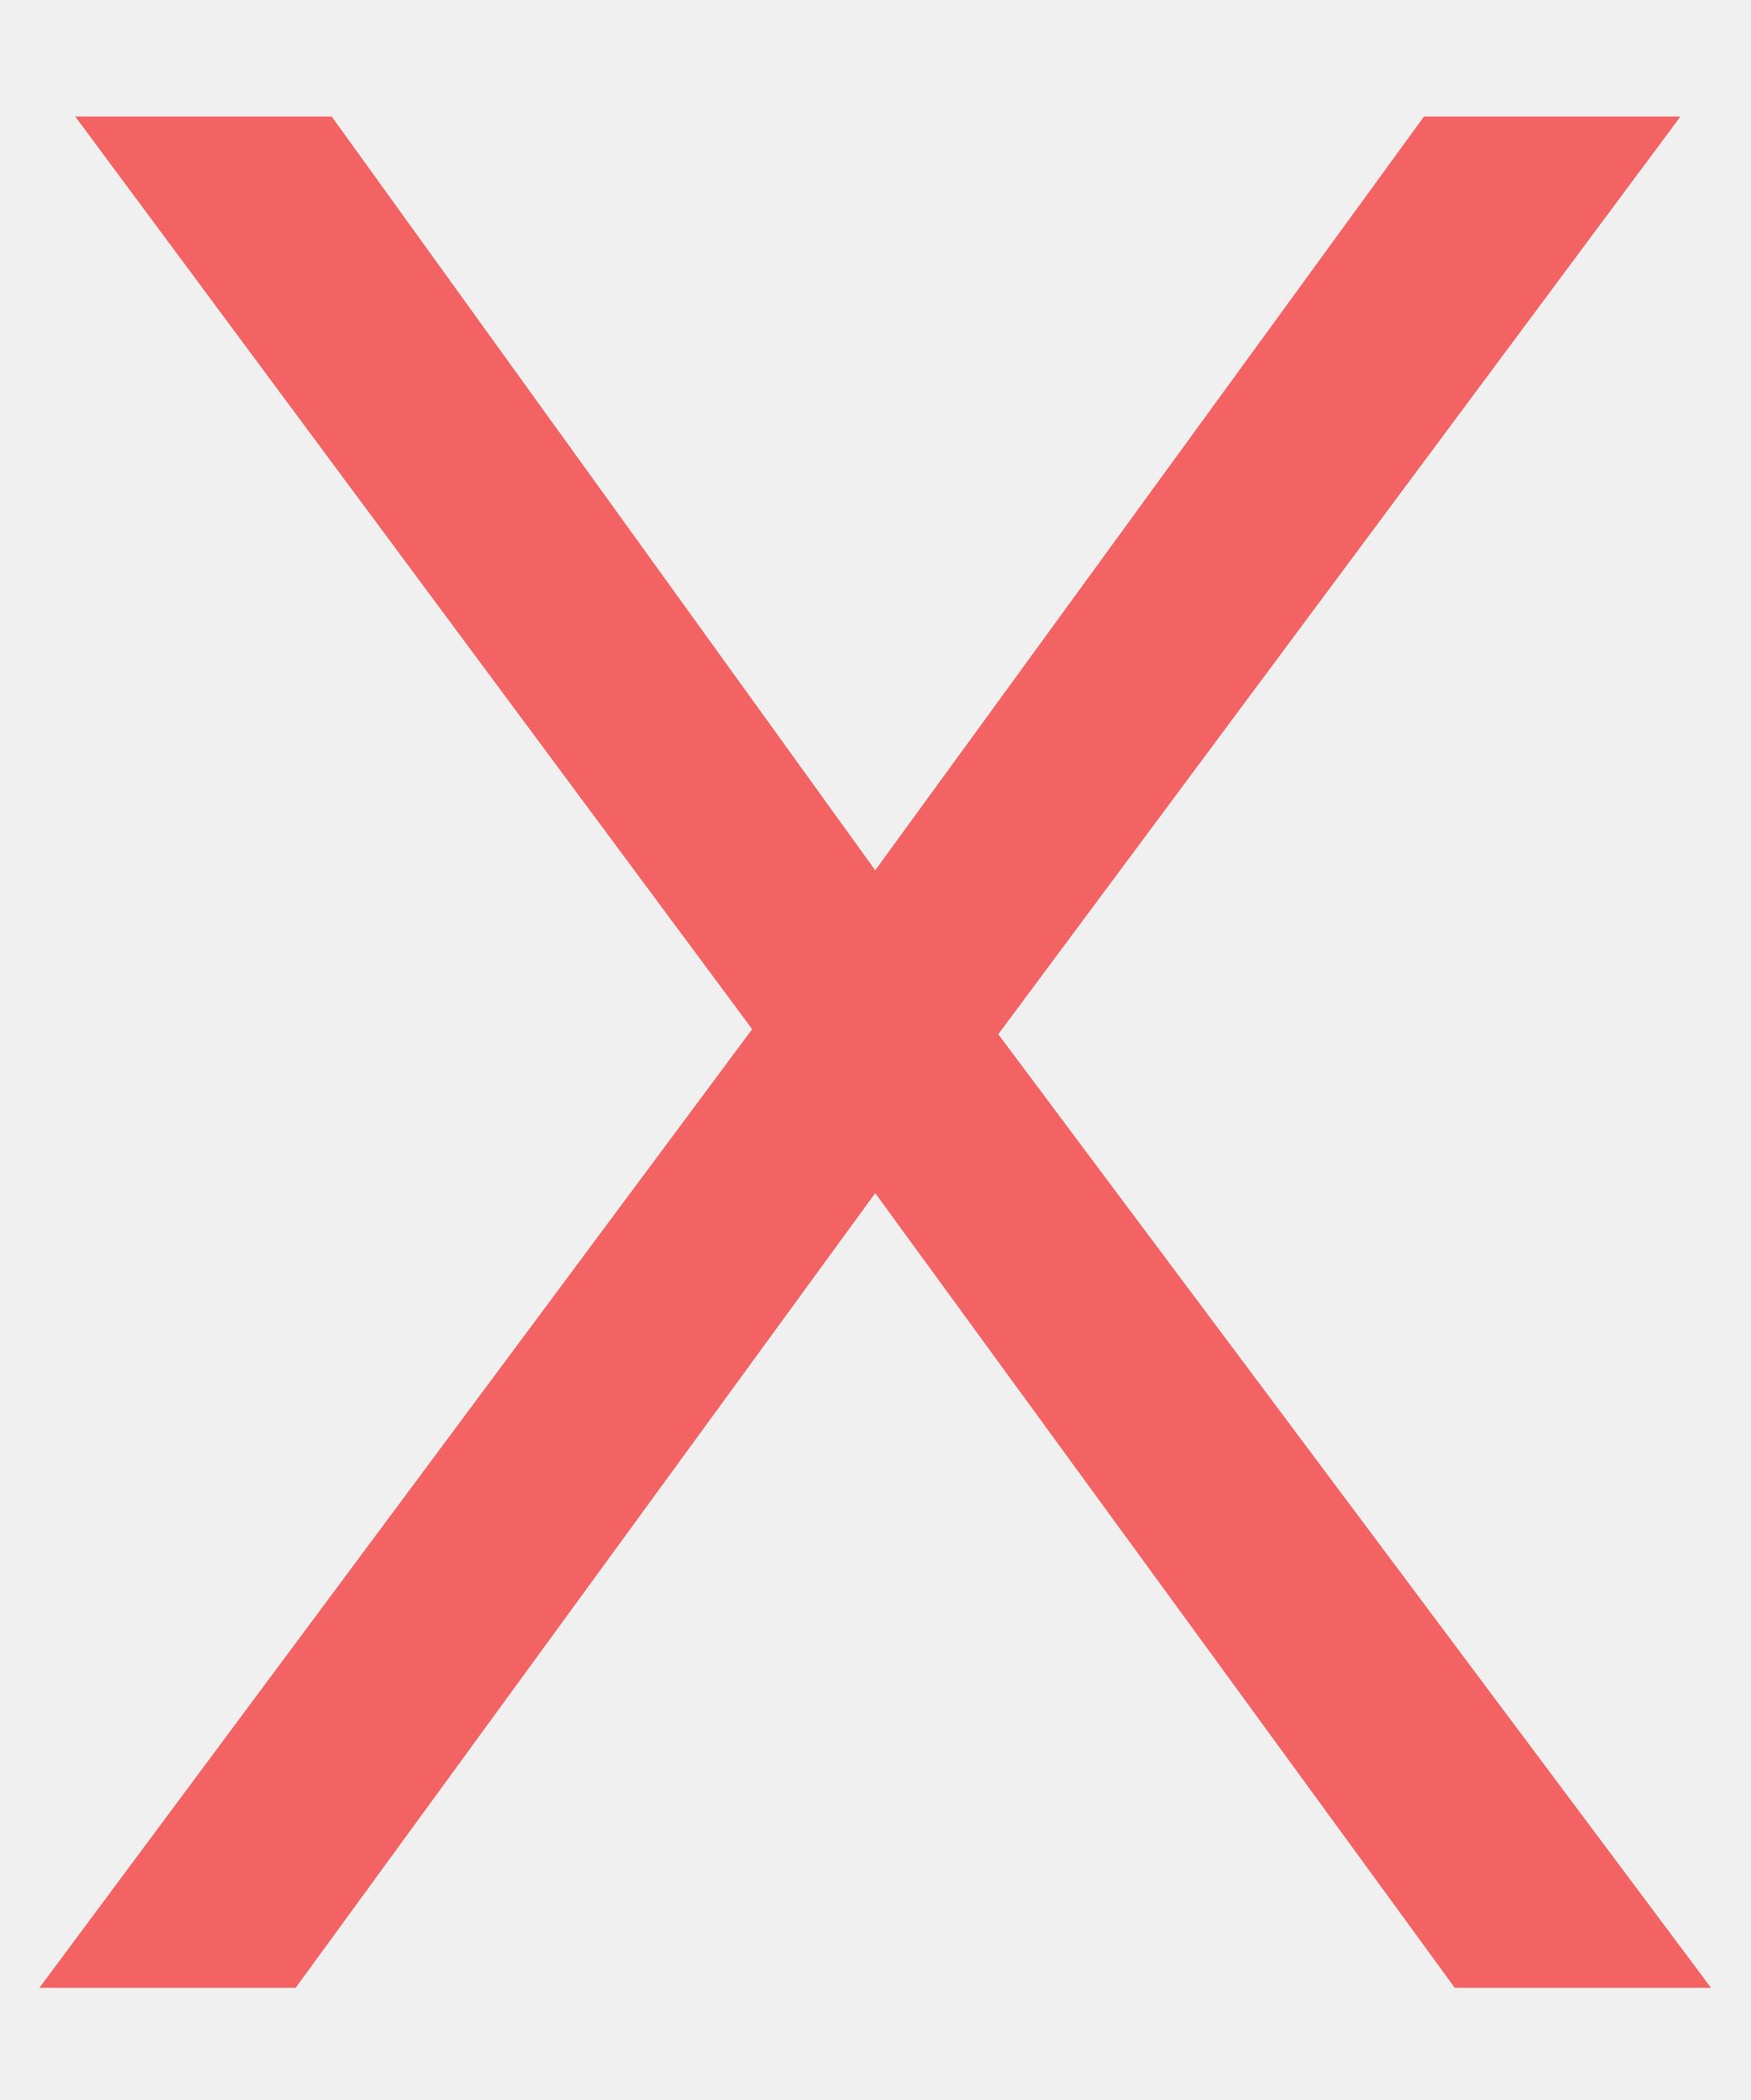
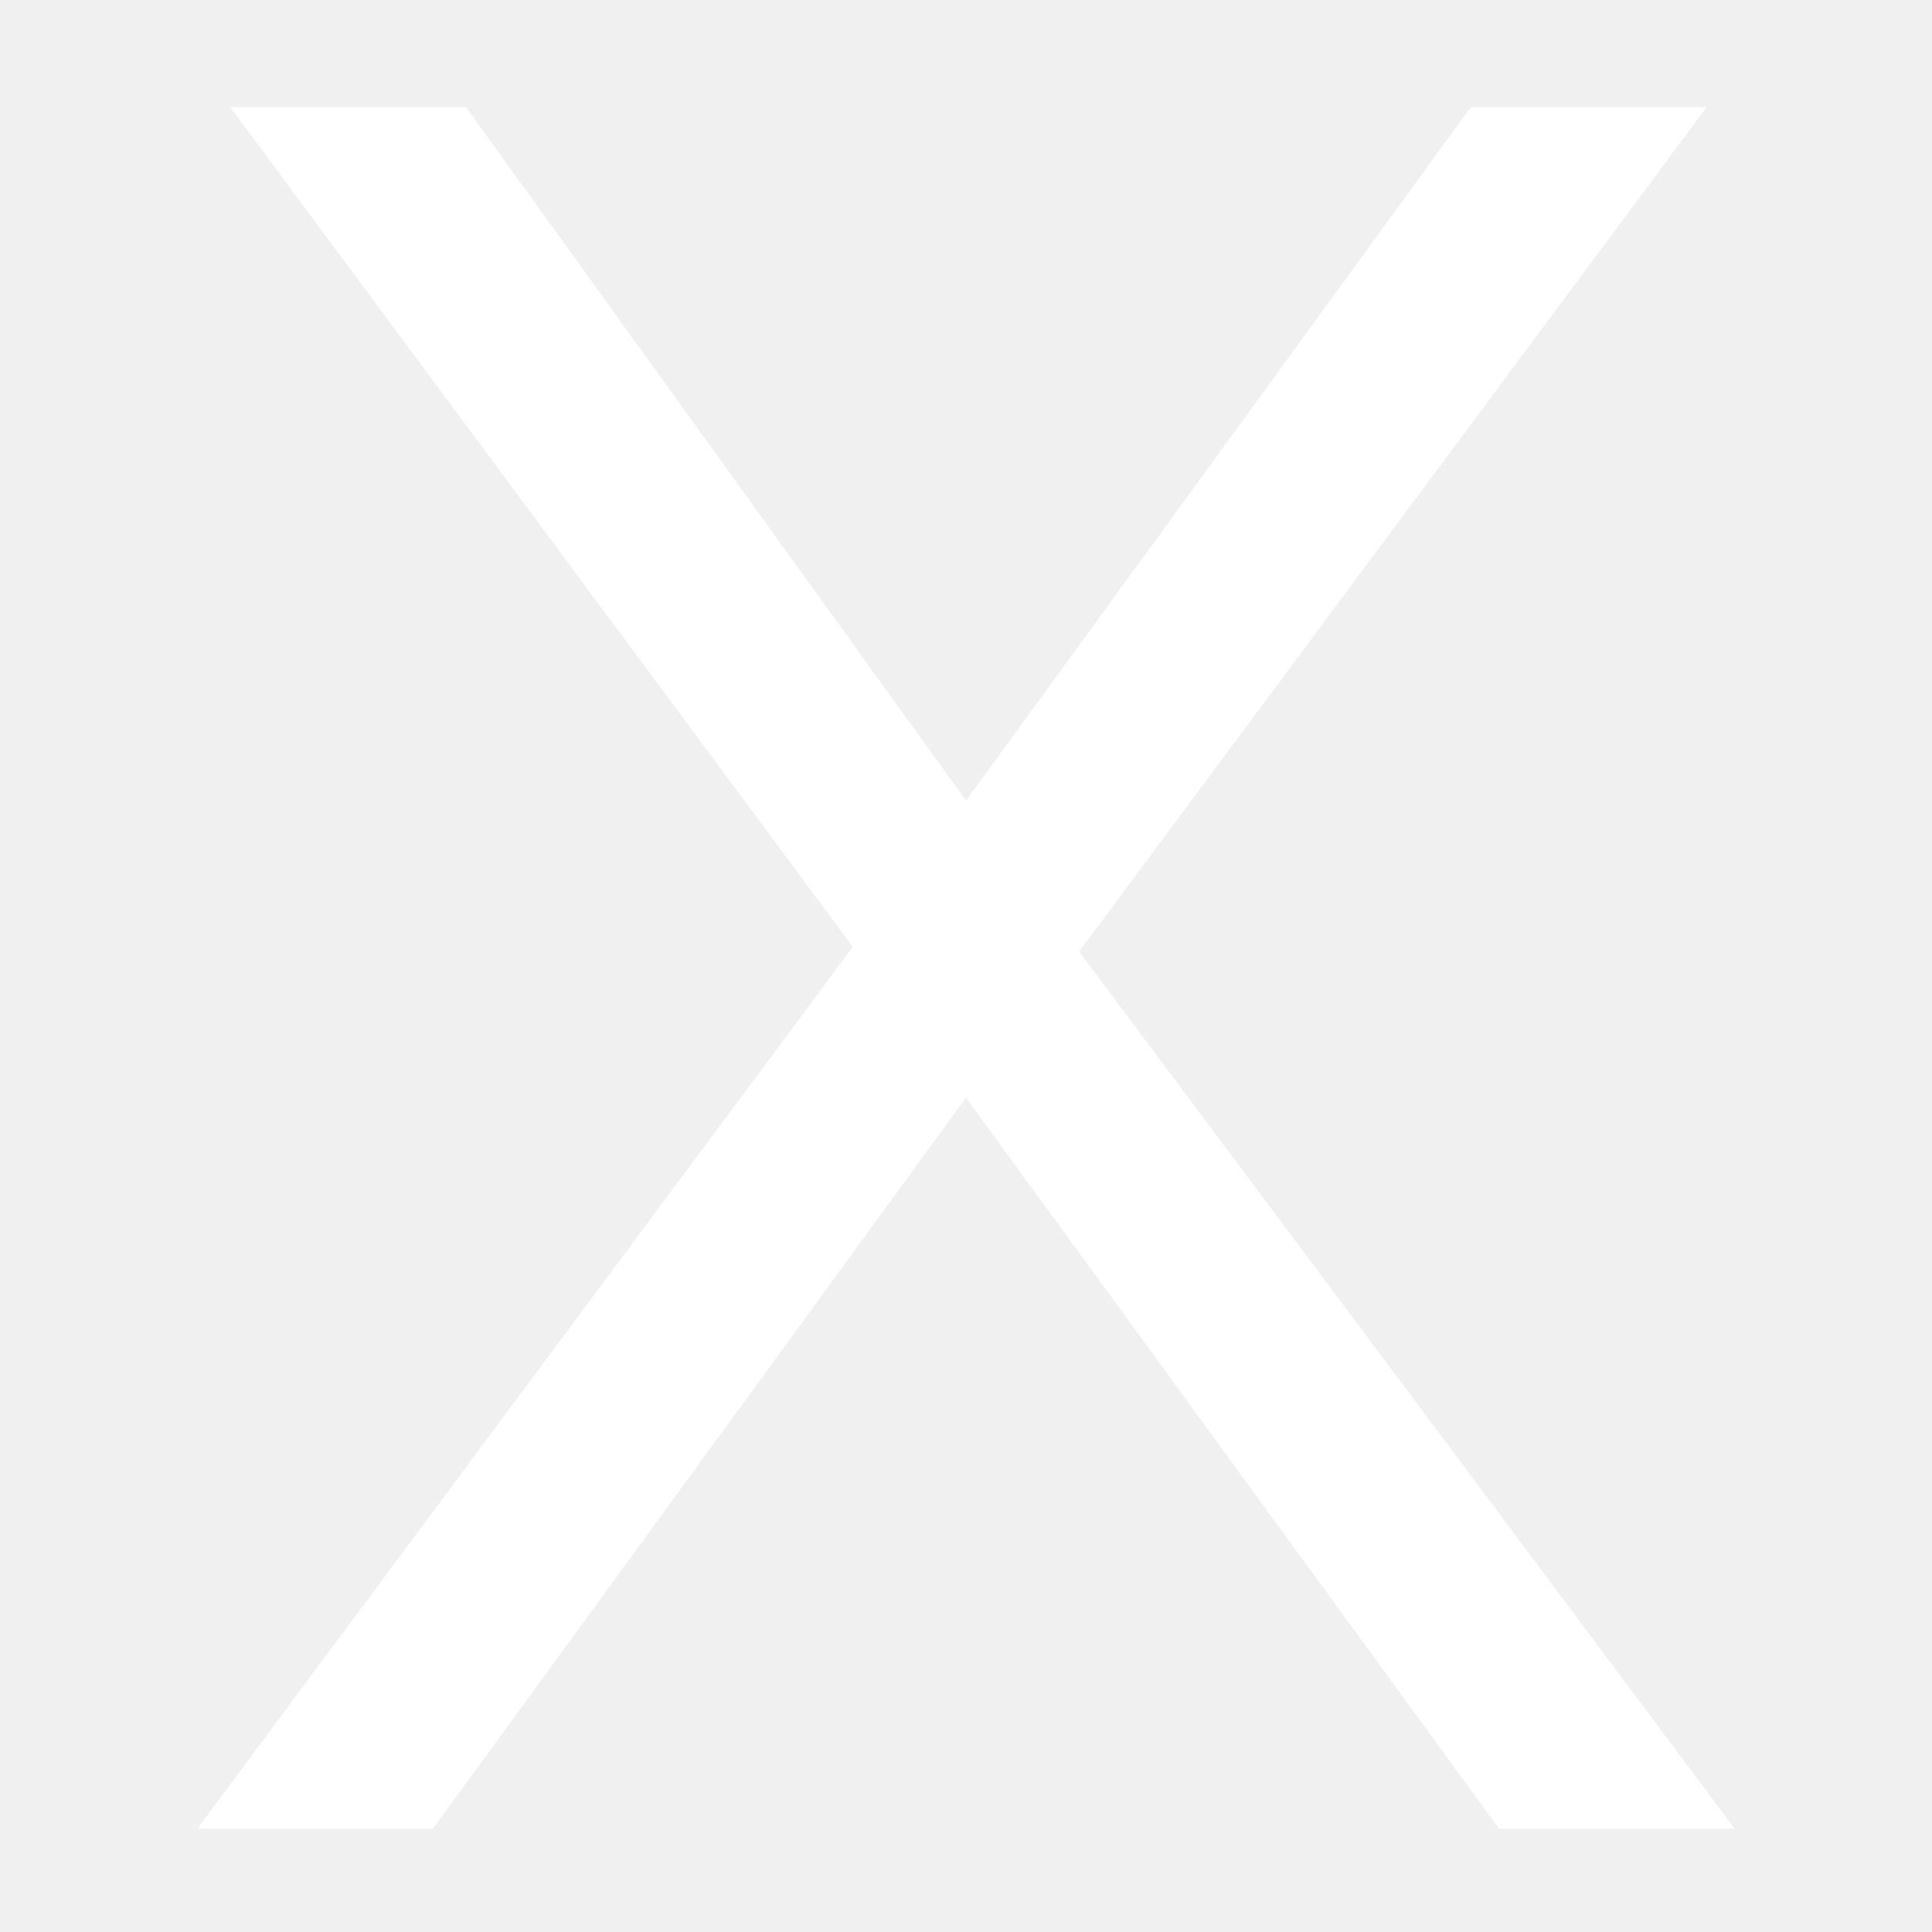
- <svg xmlns="http://www.w3.org/2000/svg" width="10" height="12" viewBox="0 0 10 12" fill="none">
-   <path d="M8.135 0.666L5 4.973L1.895 0.666H0.43L4.297 5.881L0.225 11.359H1.689L5 6.818L8.311 11.359H9.775L5.703 5.91L9.6 0.666H8.135Z" fill="#F36363" />
+ <svg xmlns="http://www.w3.org/2000/svg" width="15" height="15" viewBox="0 0 10 12" fill="none">
+   <path d="M8.135 0.666L5 4.973L1.895 0.666H0.43L4.297 5.881L0.225 11.359H1.689L5 6.818L8.311 11.359H9.775L5.703 5.91L9.6 0.666H8.135Z" fill="#FFFFFF" />
</svg>
